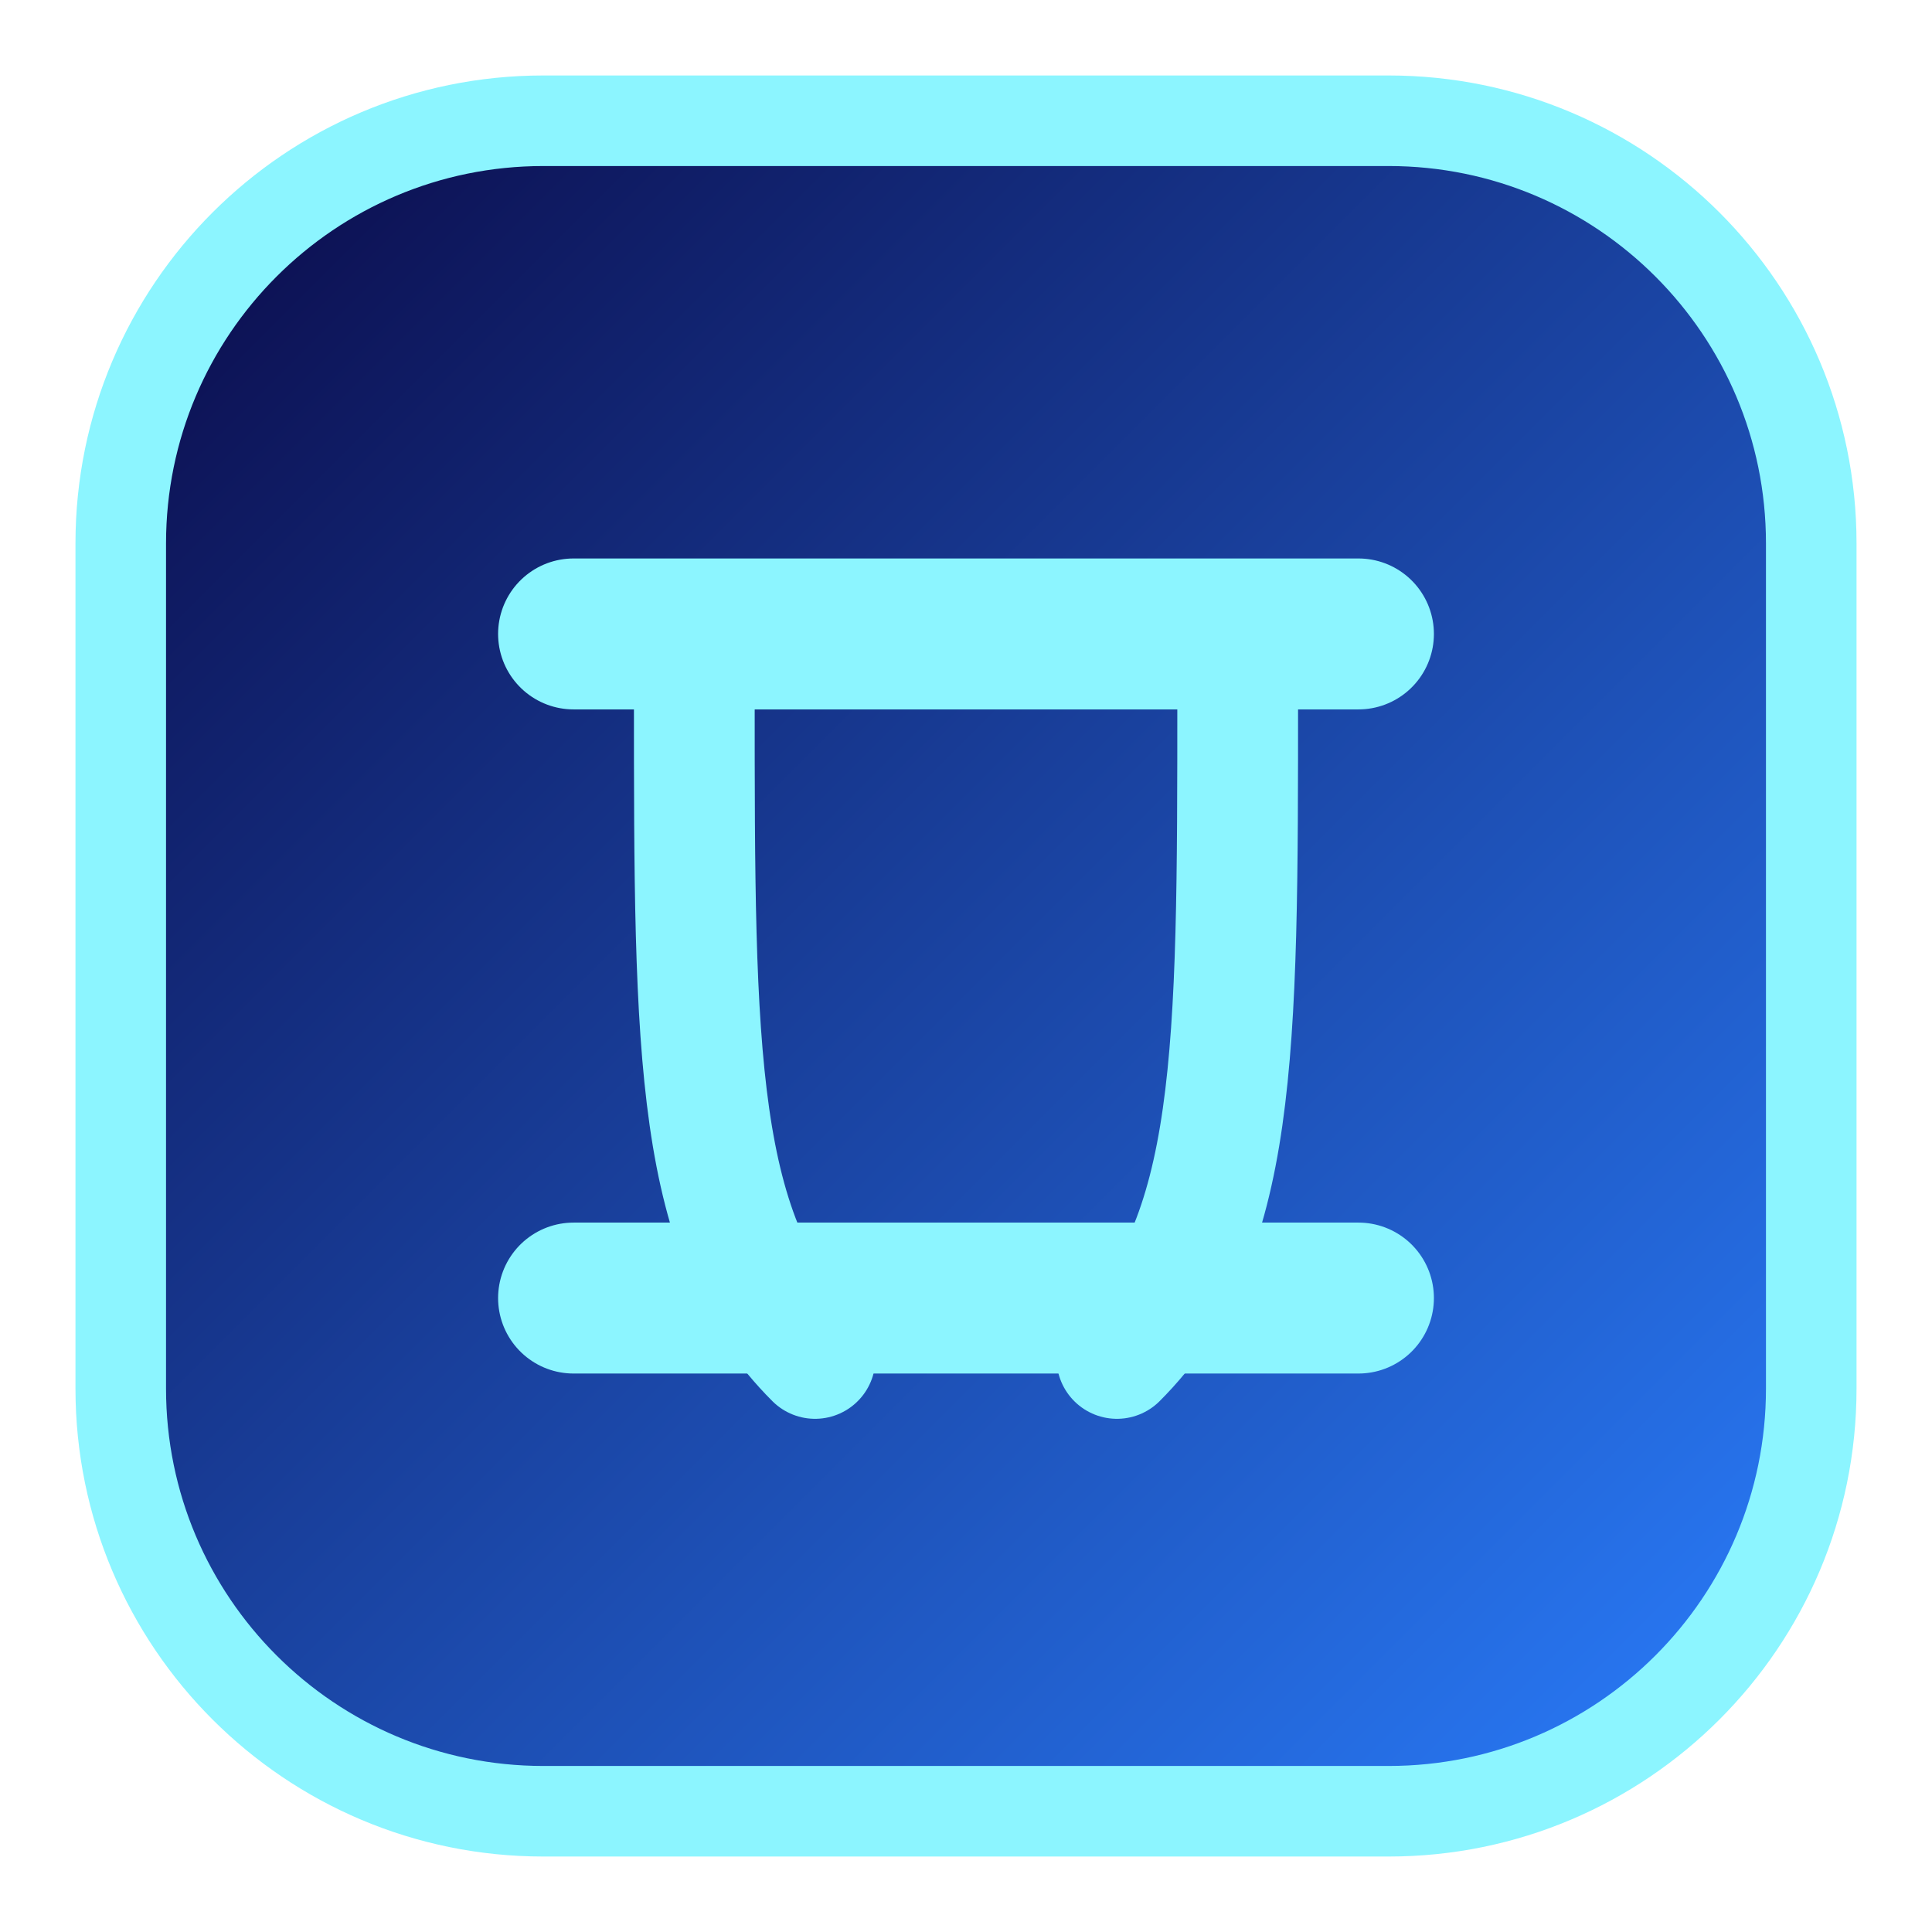
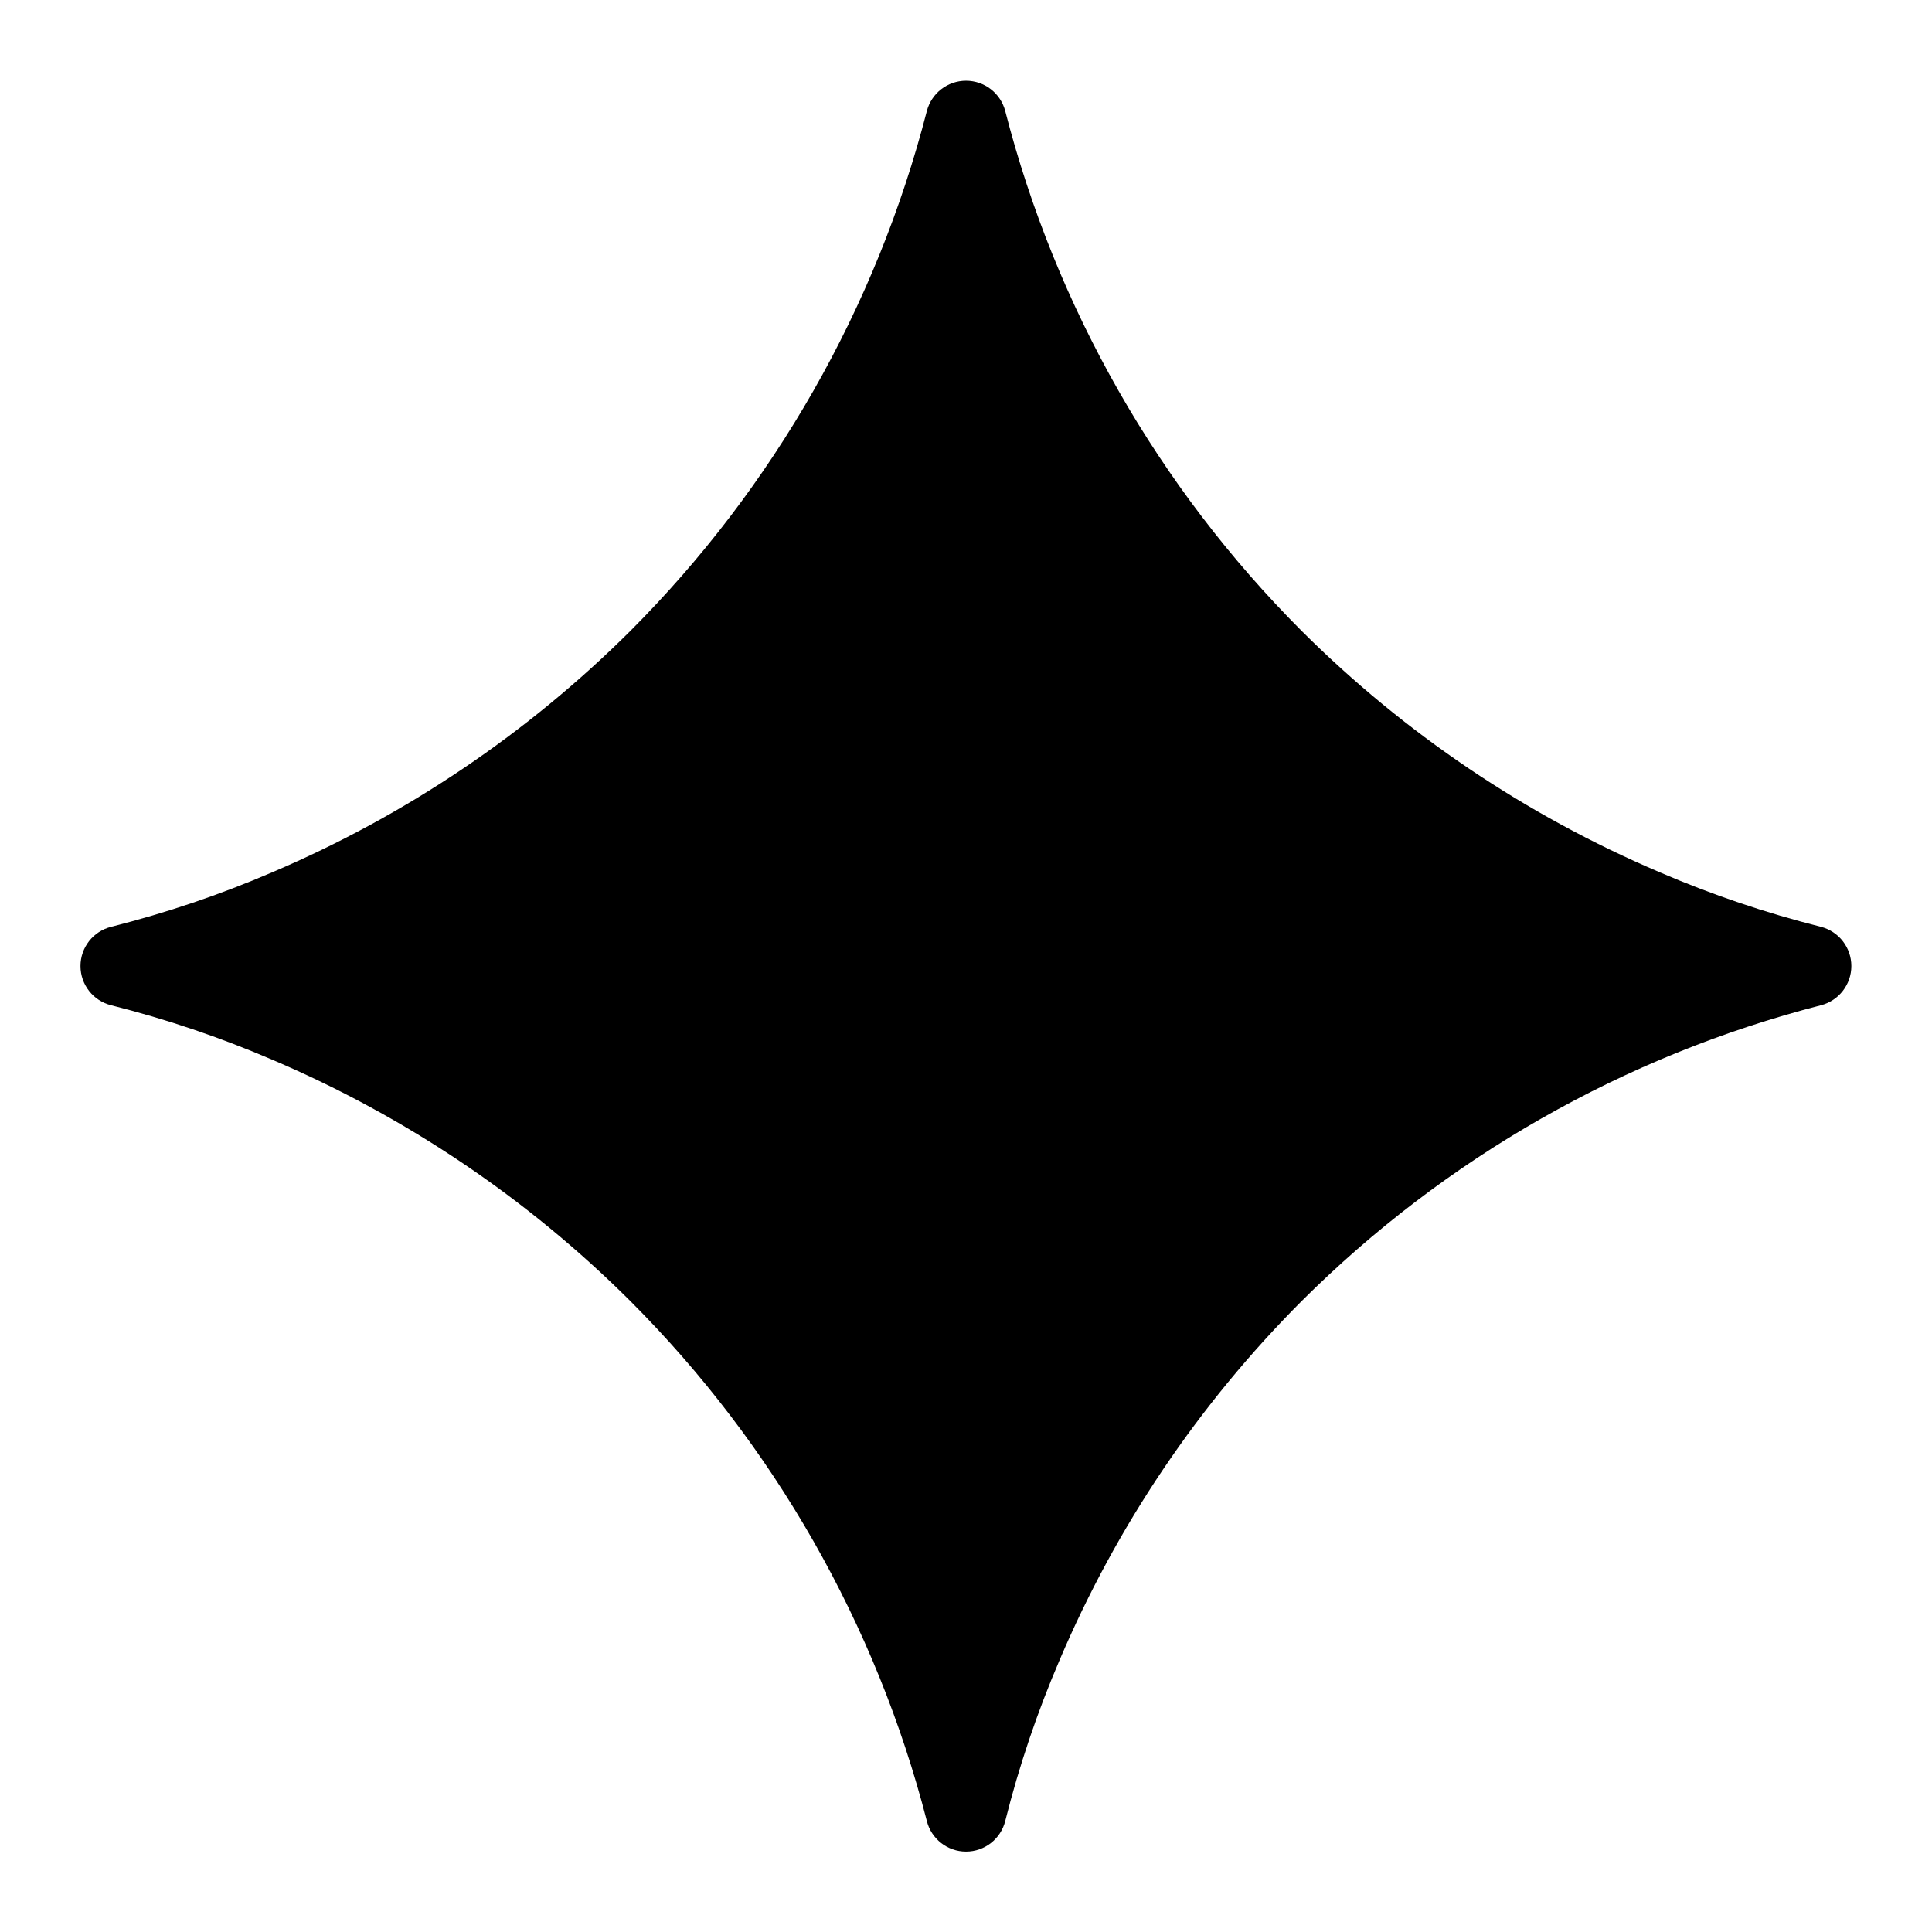
- <svg xmlns="http://www.w3.org/2000/svg" width="128" height="128" viewBox="0 0 128 128">
-   <defs>
-     <linearGradient id="gemini-gradient" x1="0%" y1="0%" x2="100%" y2="100%">
-       <stop offset="0%" stop-color="#0a0845" />
-       <stop offset="100%" stop-color="#2a7fff" />
-     </linearGradient>
-   </defs>
-   <rect x="8" y="8" width="112" height="112" rx="28" fill="url(#gemini-gradient)" stroke="#8cf5ff" stroke-width="6" />
-   <path d="M38 42h52M38 86h52" stroke="#8cf5ff" stroke-width="10" stroke-linecap="round" />
-   <path d="M46 46c0 24 0 36 8 44m28-44c0 24 0 36-8 44" fill="none" stroke="#8cf5ff" stroke-width="8" stroke-linecap="round" />
+ <svg xmlns="http://www.w3.org/2000/svg" fill="currentColor" fill-rule="evenodd" height="1em" style="flex:none;line-height:1" viewBox="0 0 24 24" width="1em">
+   <path d="M20.616 10.835a14.147 14.147 0 01-4.45-3.001 14.111 14.111 0 01-3.678-6.452.503.503 0 00-.975 0 14.134 14.134 0 01-3.679 6.452 14.155 14.155 0 01-4.45 3.001c-.65.28-1.318.505-2.002.678a.502.502 0 000 .975c.684.172 1.35.397 2.002.677a14.147 14.147 0 014.45 3.001 14.112 14.112 0 013.679 6.453.502.502 0 00.975 0c.172-.685.397-1.351.677-2.003a14.145 14.145 0 013.001-4.45 14.113 14.113 0 016.453-3.678.503.503 0 000-.975 13.245 13.245 0 01-2.003-.678z" />
</svg>
